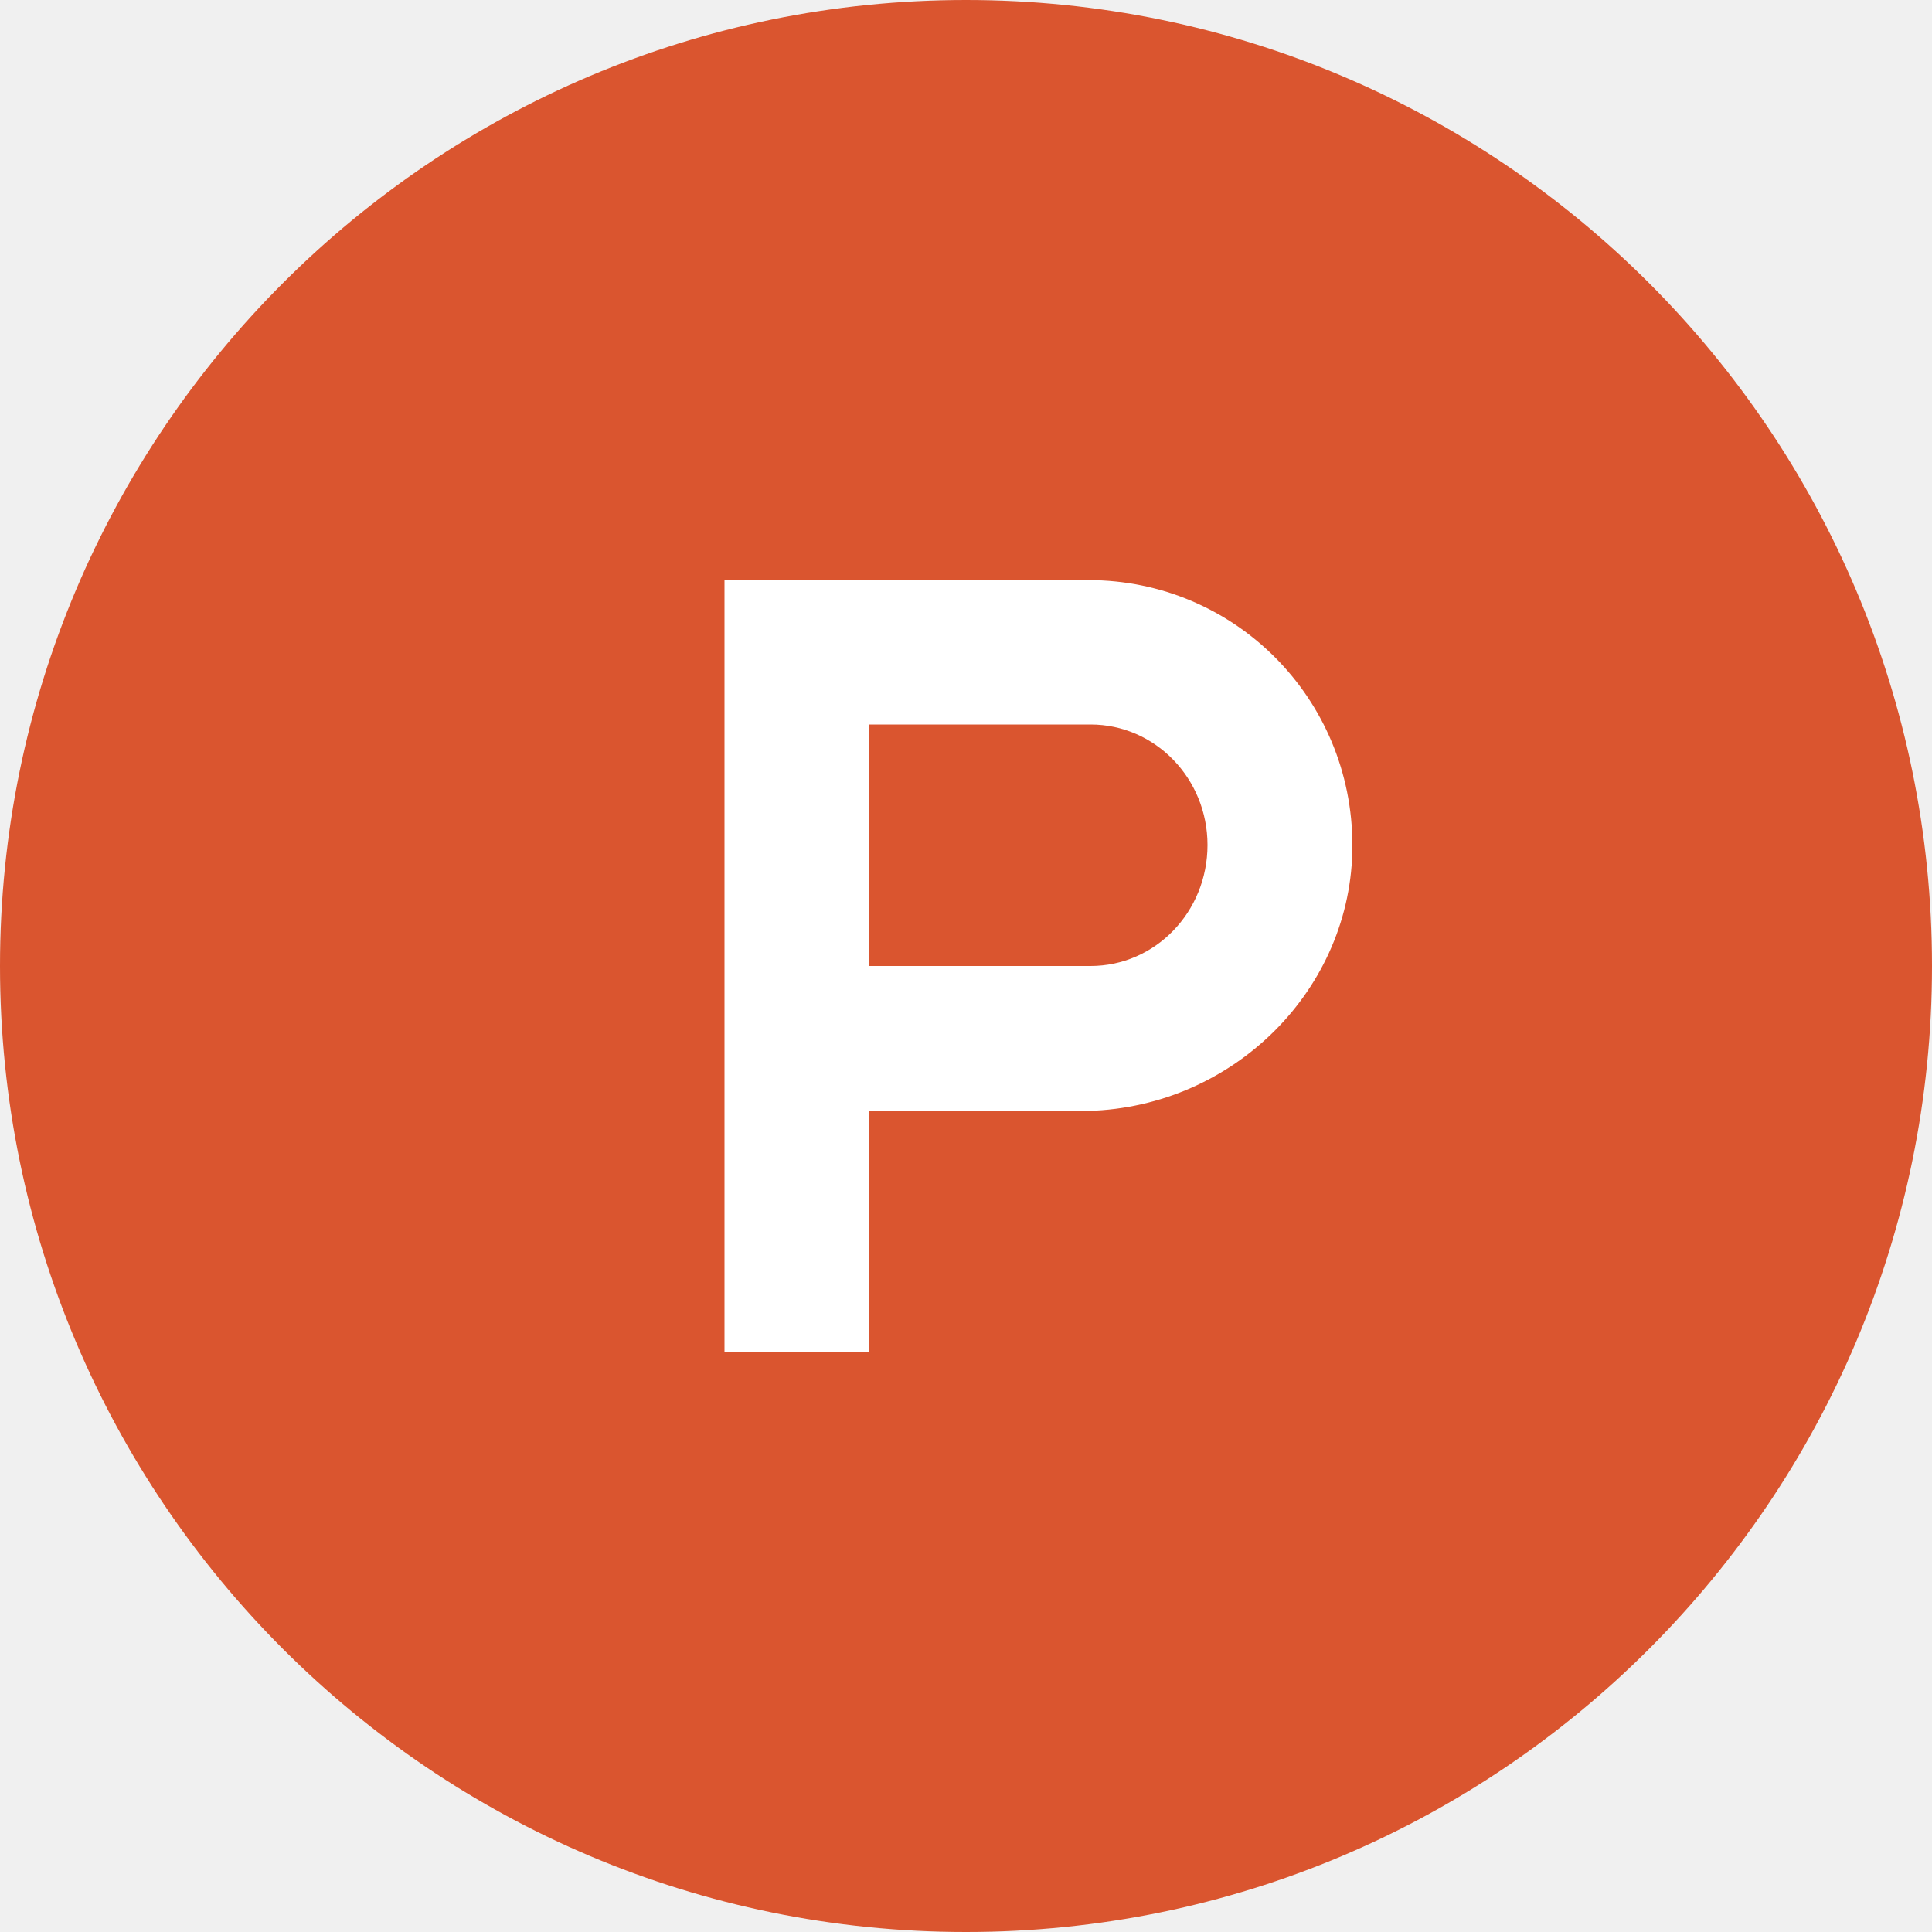
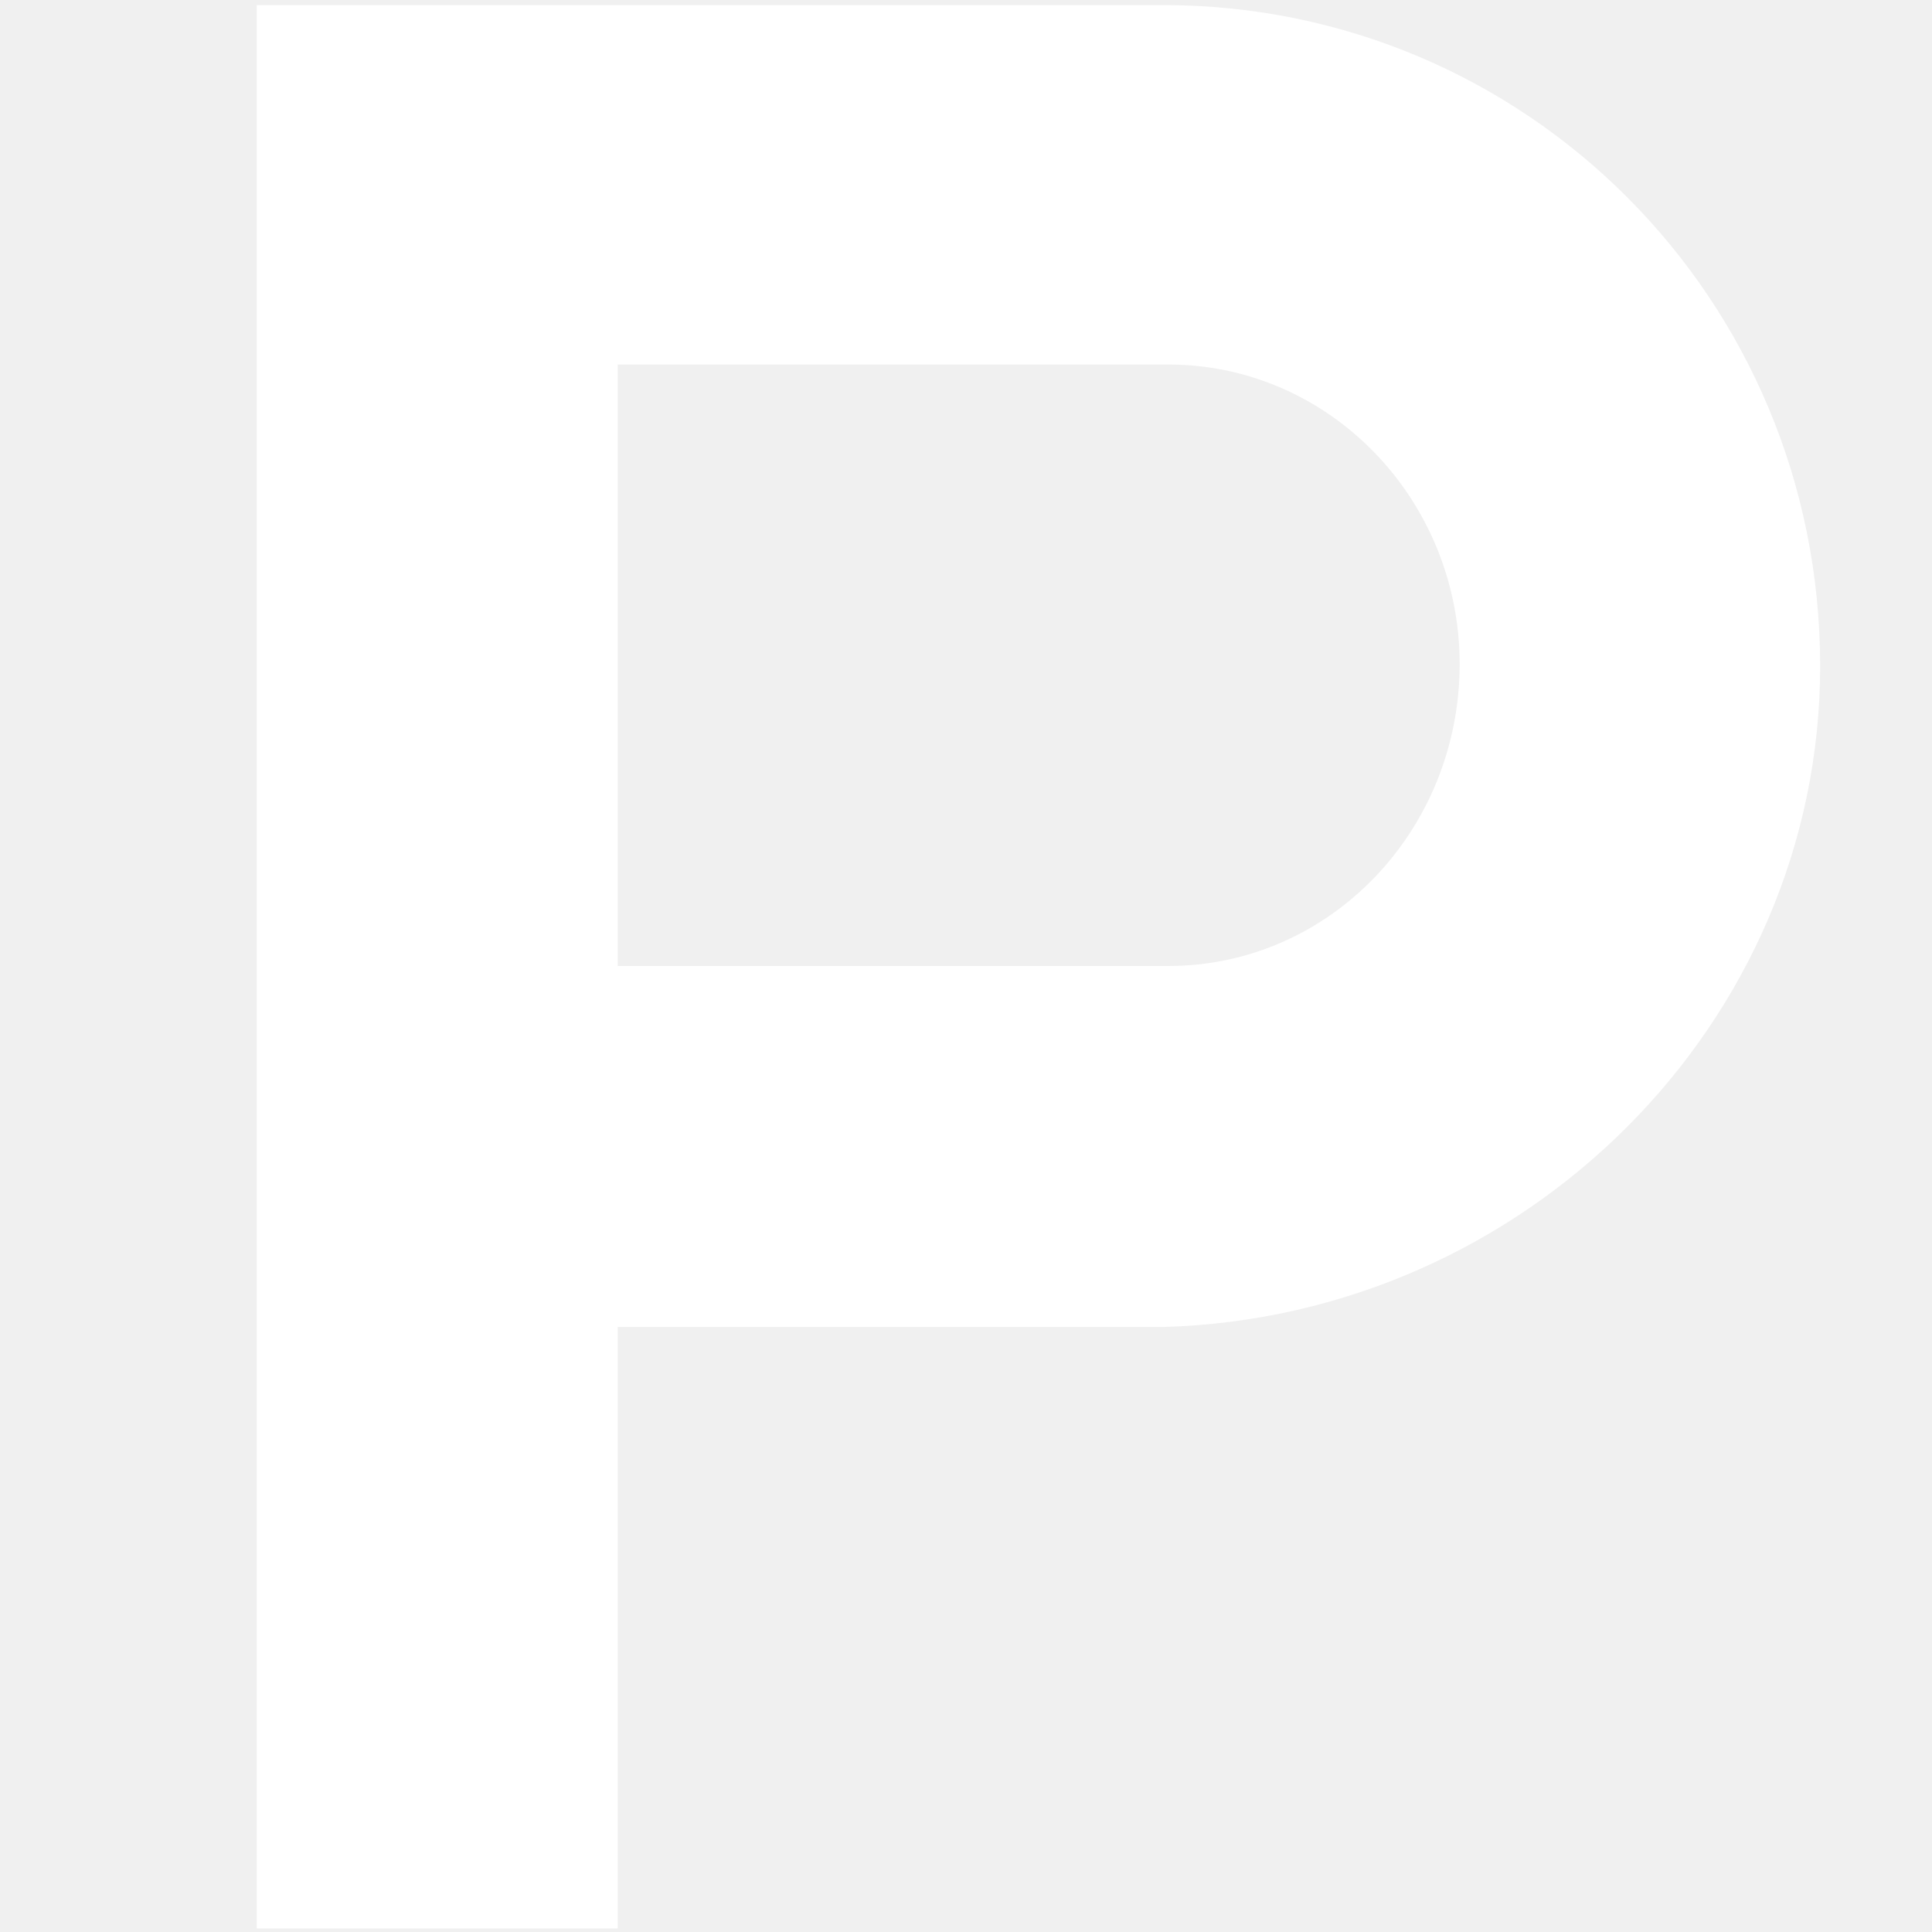
- <svg xmlns="http://www.w3.org/2000/svg" version="1.1" id="Layer_1" x="0px" y="0px" viewBox="0 0 380 380" enable-background="new 0 0 380 380" xml:space="preserve">
+ <svg xmlns="http://www.w3.org/2000/svg" version="1.1" id="Layer_1" x="0px" y="0px" viewBox="-115 207 380 380" style="enable-background:new -115 207 380 380;" xml:space="preserve">
+   <style type="text/css">
+ 	.st0{fill:#FFFFFF;}
+ </style>
  <g>
-     <path id="circle" fill="#DA552F" d="M190,380c104.9,0,190-85.1,190-190S294.9,0,190,0S0,85.1,0,190   S85.1,380,190,380z" />
-     <path id="P" fill="#FFFFFF" d="M142.5,114v152H171v-47.5h43.1c28.6-0.8,51.9-24,51.9-52.2   c0-29-23.2-52.2-51.9-52.2H142.5z M214.5,190L214.5,190l-43.5,0v-47.5h43.5v0c12.7,0,23,10.6,23,23.7   C237.5,179.4,227.2,190,214.5,190" />
+     <path id="P" class="st0" d="M-64.5,207.8v378.5h71V468h107.3C185,466,243,408.2,243,338   c0-72.2-57.8-130-129.2-130H-64.5V207.8z M114.8,397L114.8,397H6.5V278.7h108.3l0,0c31.6,0,57.3,26.4,57.3,59   C172,370.6,146.4,397,114.8,397" />
  </g>
</svg>
